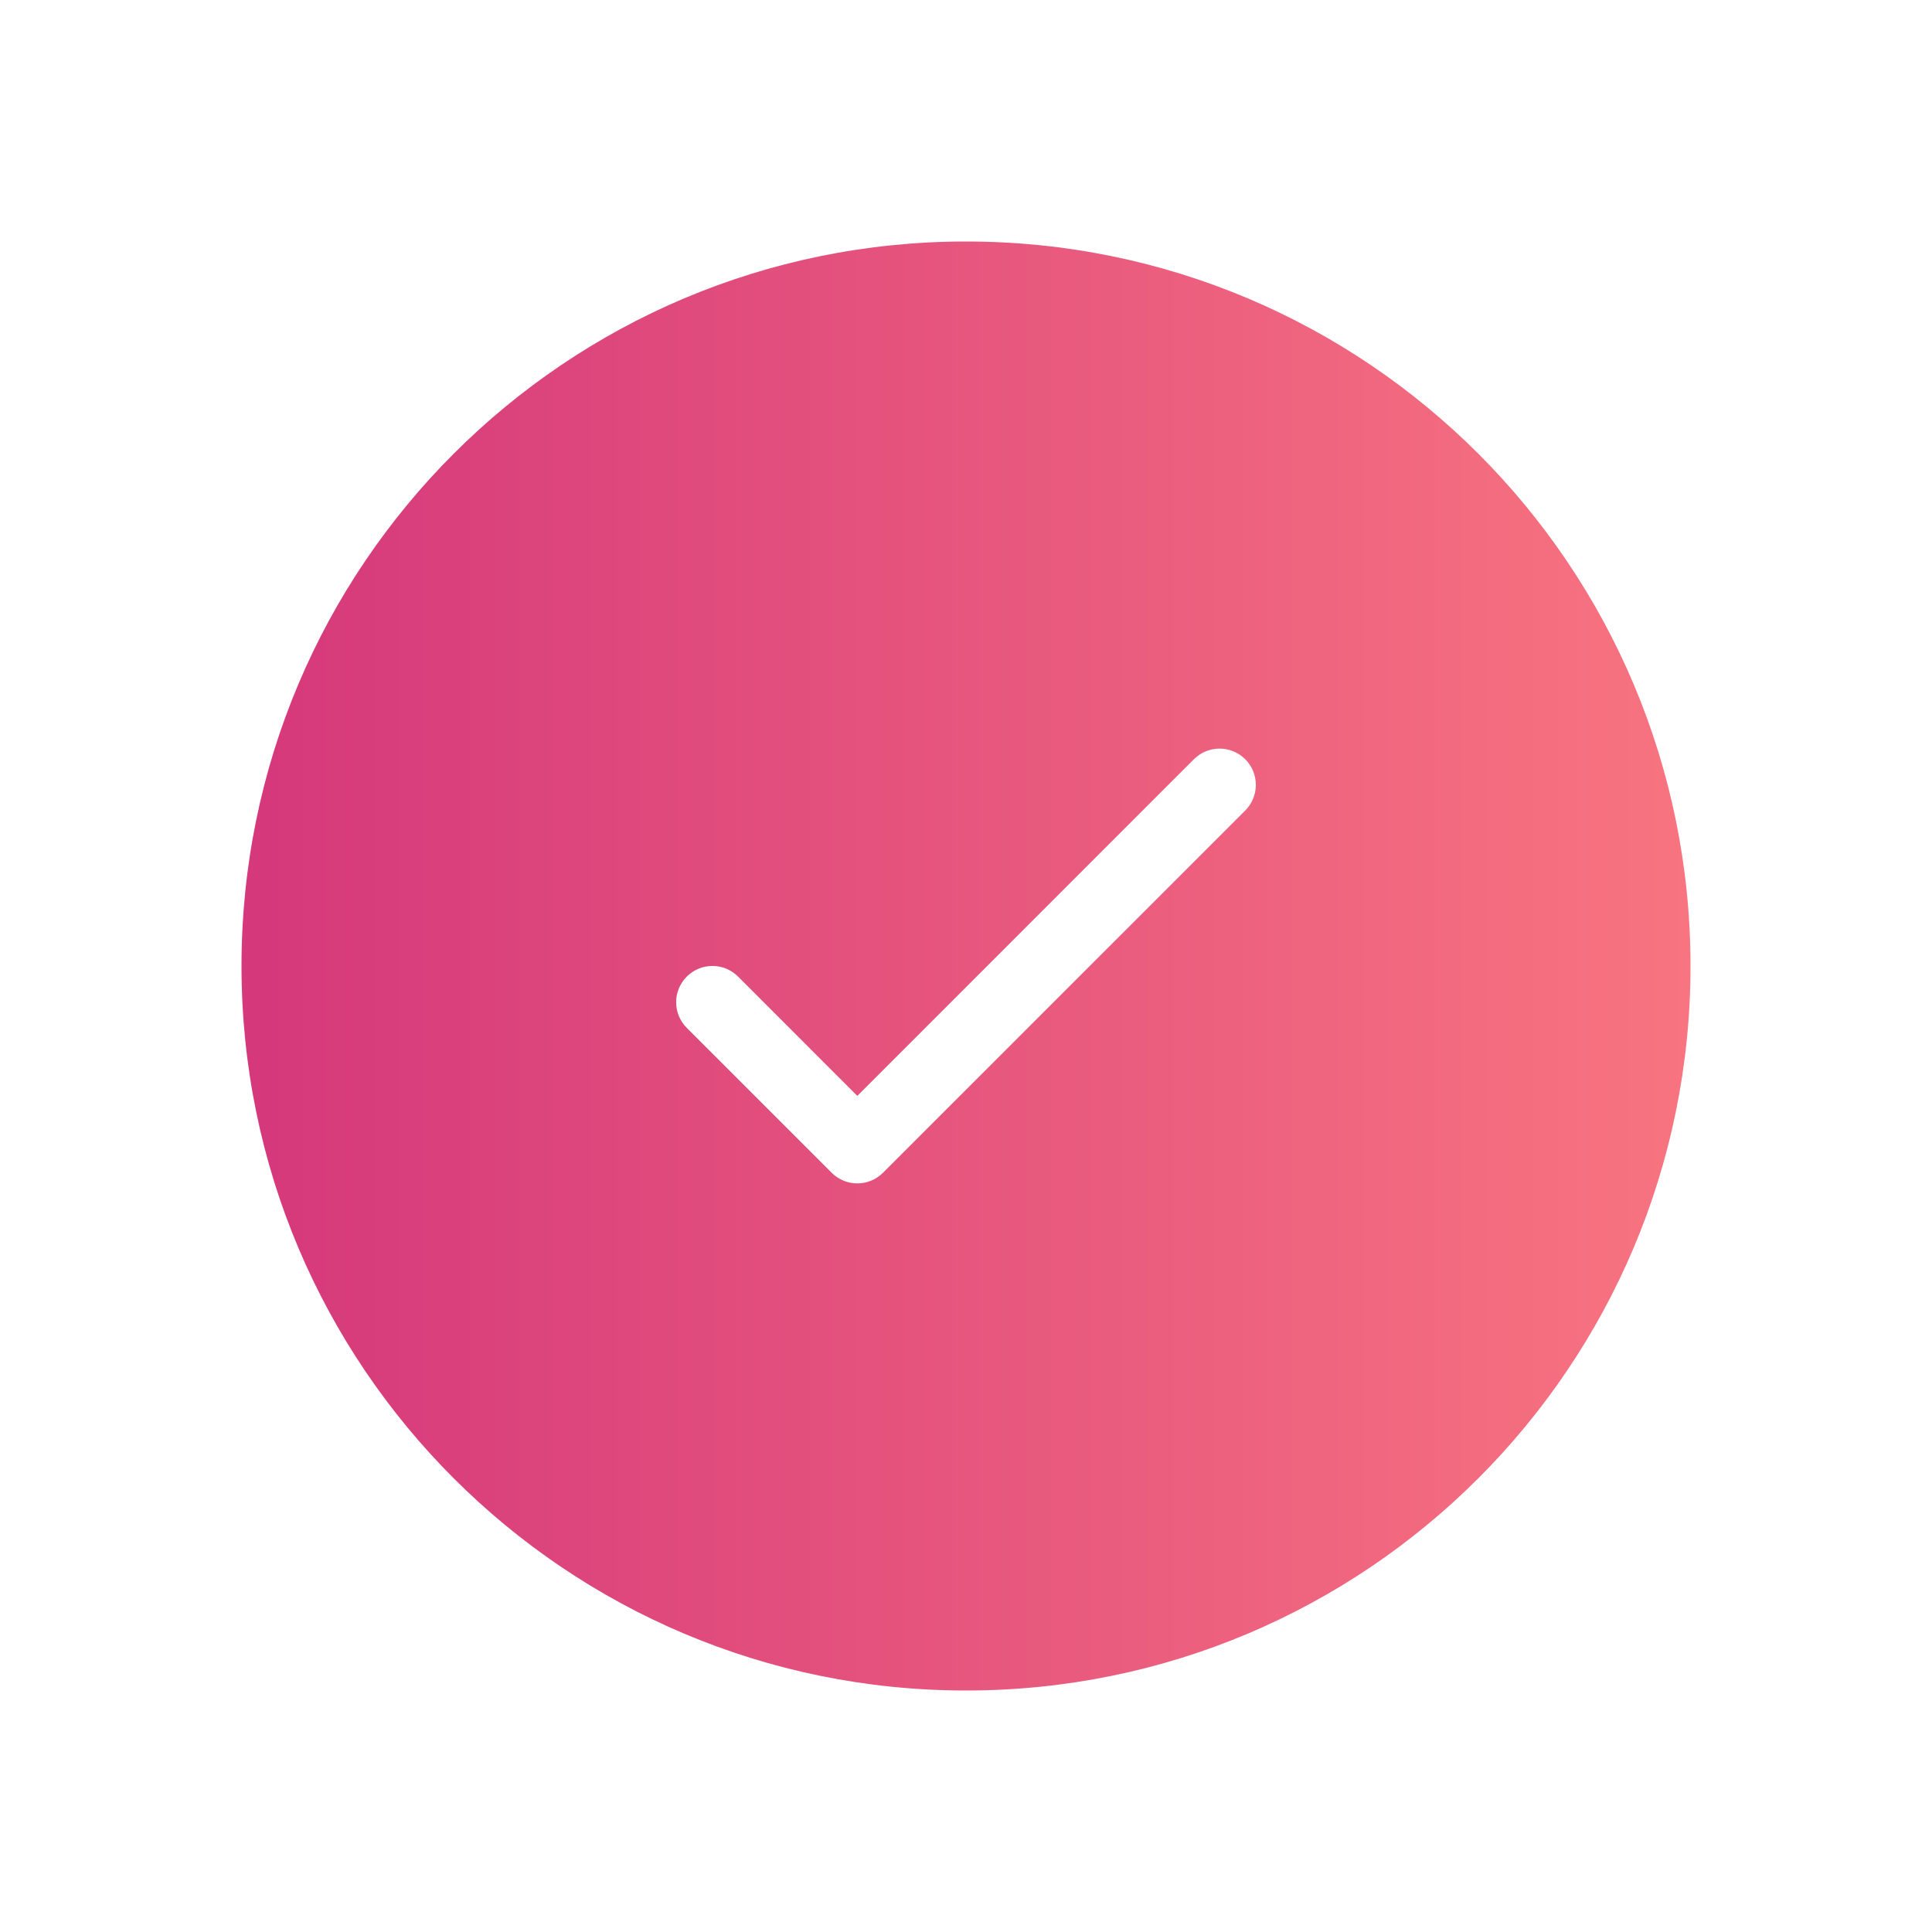
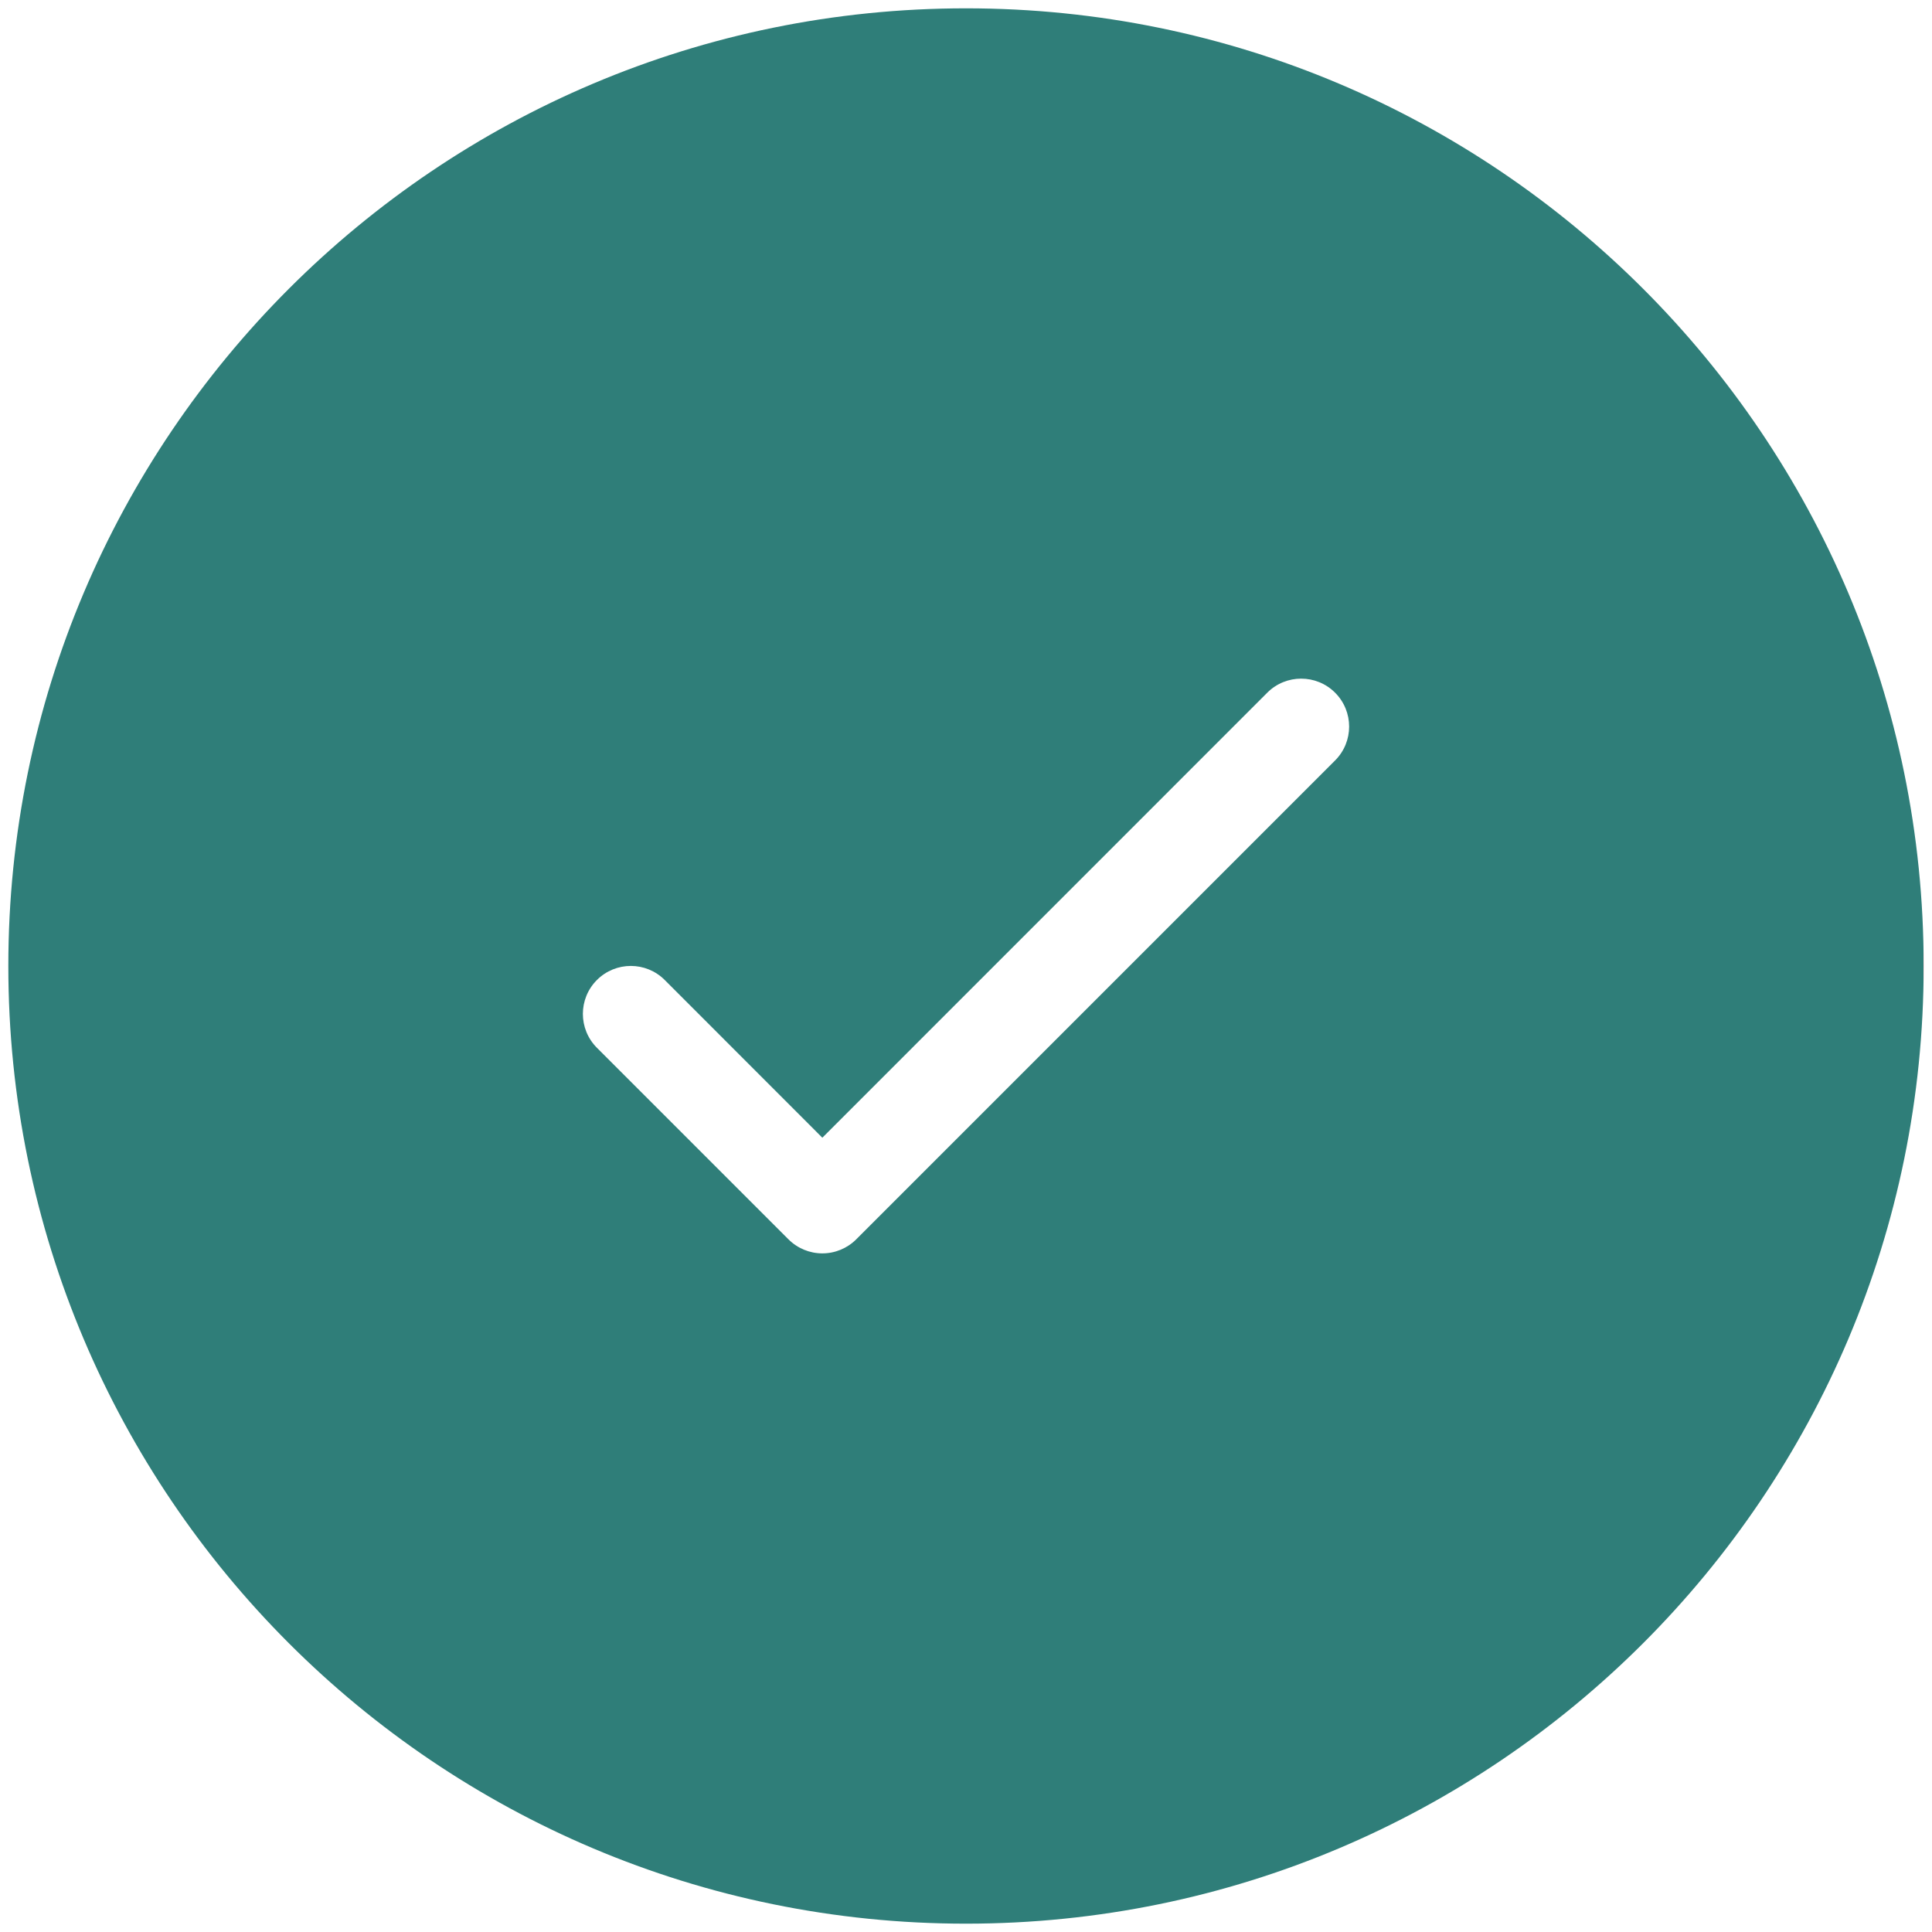
- <svg xmlns="http://www.w3.org/2000/svg" width="115" height="115" viewBox="0 0 115 115" fill="none">
-   <path fill-rule="evenodd" clip-rule="evenodd" d="M57.5 100.625C33.682 100.625 14.375 81.318 14.375 57.5C14.375 33.682 33.682 14.375 57.5 14.375C81.318 14.375 100.625 33.682 100.625 57.5C100.625 81.318 81.318 100.625 57.5 100.625ZM71.067 45.192C71.91 44.349 73.277 44.349 74.12 45.192C74.963 46.035 74.963 47.402 74.12 48.245L52.558 69.808C52.153 70.213 51.604 70.441 51.031 70.441C50.458 70.441 49.909 70.213 49.505 69.808L40.88 61.183C40.036 60.34 40.036 58.973 40.88 58.13C41.723 57.286 43.09 57.286 43.933 58.13L51.031 65.232L71.067 45.192Z" fill="url(#paint0_linear_123_1196)" />
+ <svg xmlns="http://www.w3.org/2000/svg" width="87" height="87" viewBox="0 0 87 87" fill="none">
+   <path fill-rule="evenodd" clip-rule="evenodd" d="M43.5 86.625C19.682 86.625 0.375 67.318 0.375 43.5C0.375 19.682 19.682 0.375 43.5 0.375C67.318 0.375 86.625 19.682 86.625 43.5C86.625 67.318 67.318 86.625 43.5 86.625ZM57.067 31.192C57.91 30.349 59.277 30.349 60.12 31.192C60.964 32.035 60.964 33.402 60.12 34.245L38.558 55.808C38.153 56.213 37.604 56.441 37.031 56.441C36.458 56.441 35.909 56.213 35.505 55.808L26.88 47.183C26.037 46.34 26.037 44.973 26.88 44.13C27.723 43.286 29.09 43.286 29.933 44.13L37.031 51.232L57.067 31.192Z" fill="url(#paint0_linear_581_596)" />
  <defs>
-     <linearGradient id="paint0_linear_123_1196" x1="14.375" y1="57.081" x2="100.625" y2="57.081" gradientUnits="userSpaceOnUse">
-       <stop stop-color="#D5387B" />
+     <linearGradient id="paint0_linear_581_596" x1="0.375" y1="43.081" x2="86.625" y2="43.081" gradientUnits="userSpaceOnUse">
+       <stop offset="1" stop-color="#2F7E79" />
      <stop offset="1" stop-color="#F87480" />
    </linearGradient>
  </defs>
</svg>
